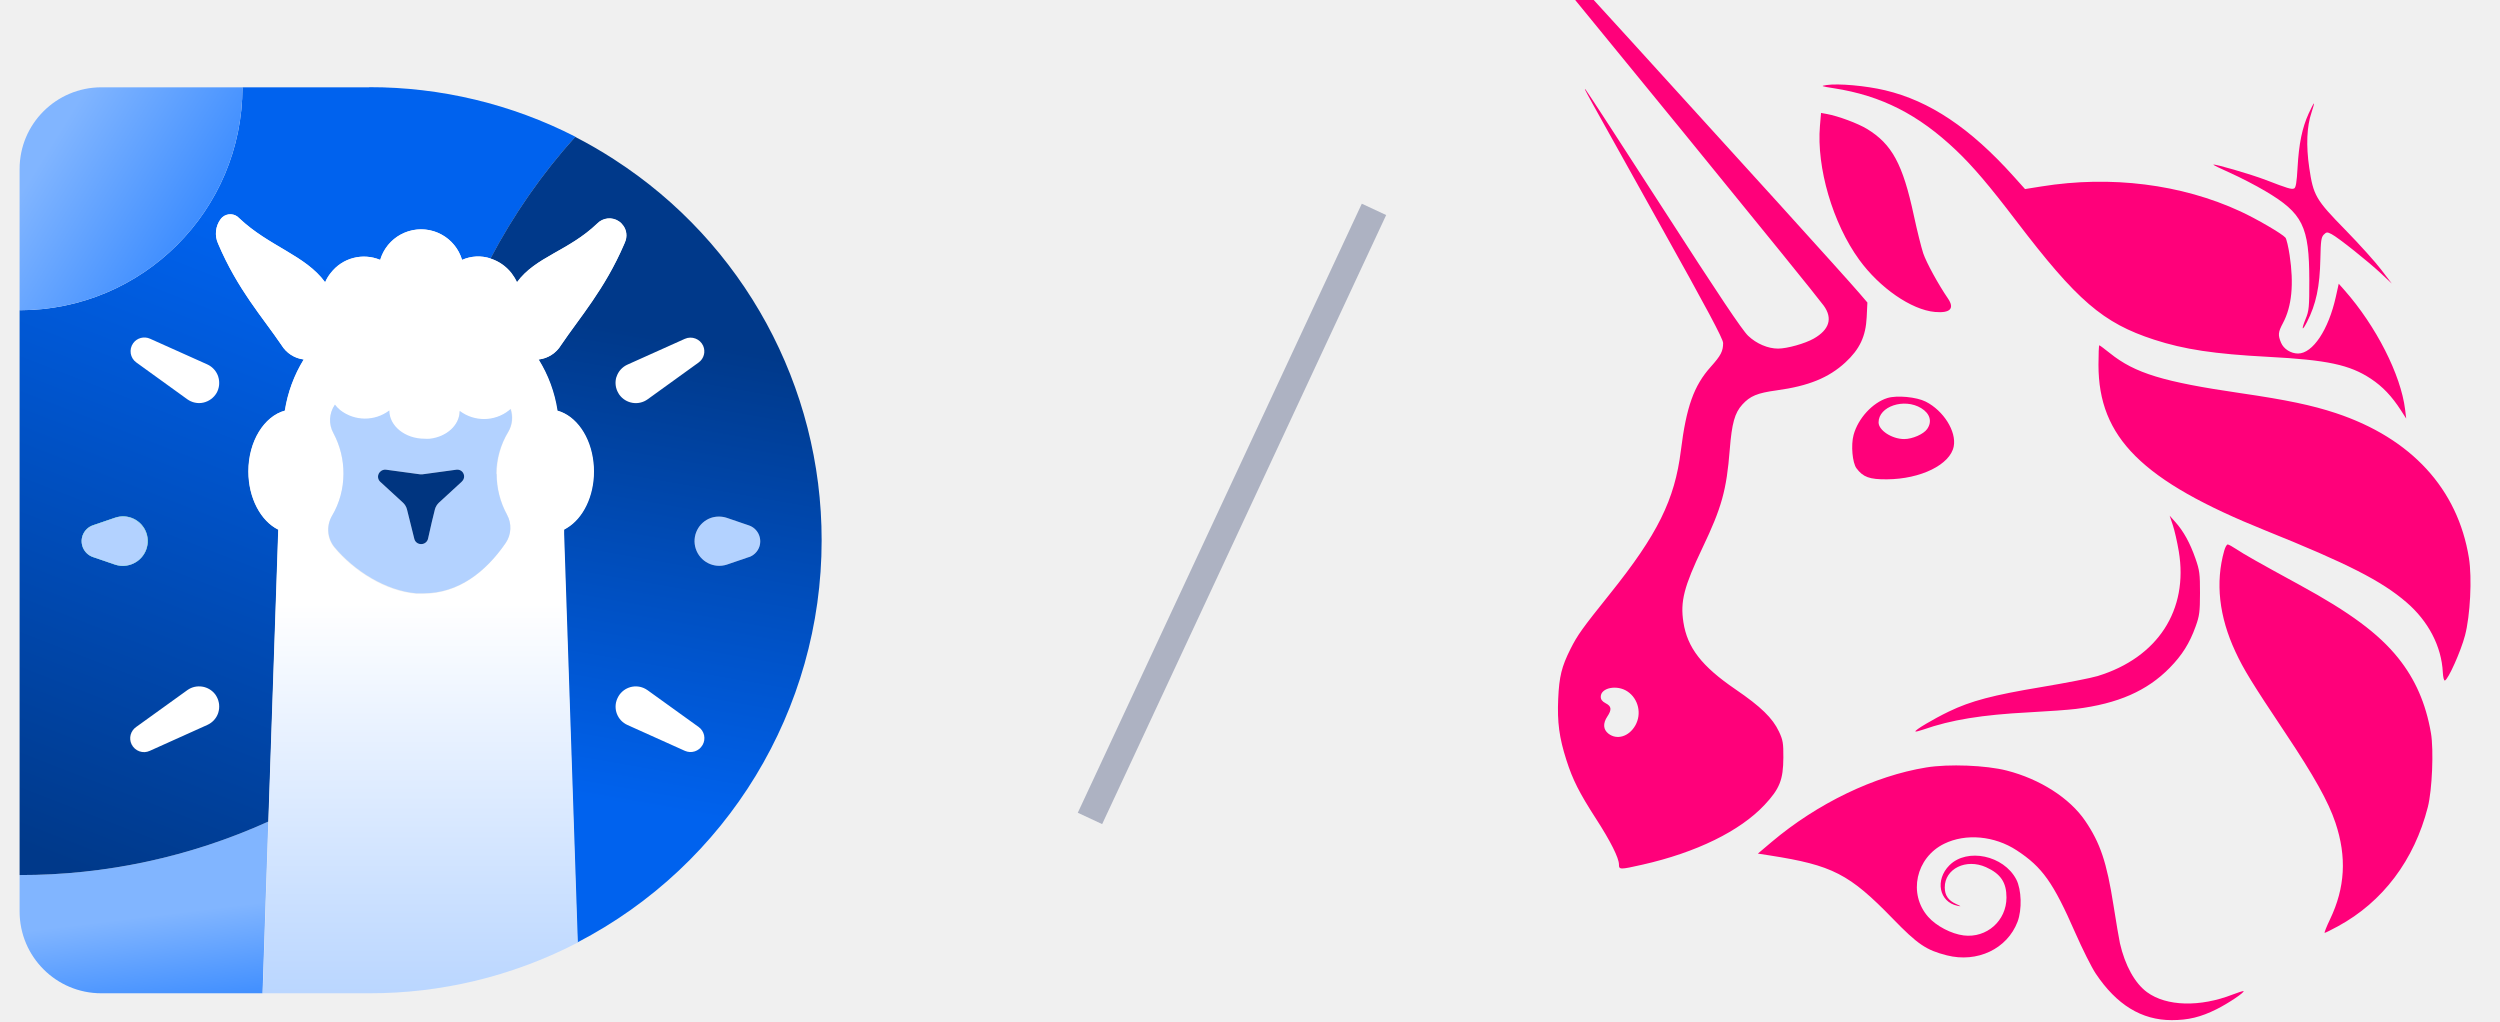
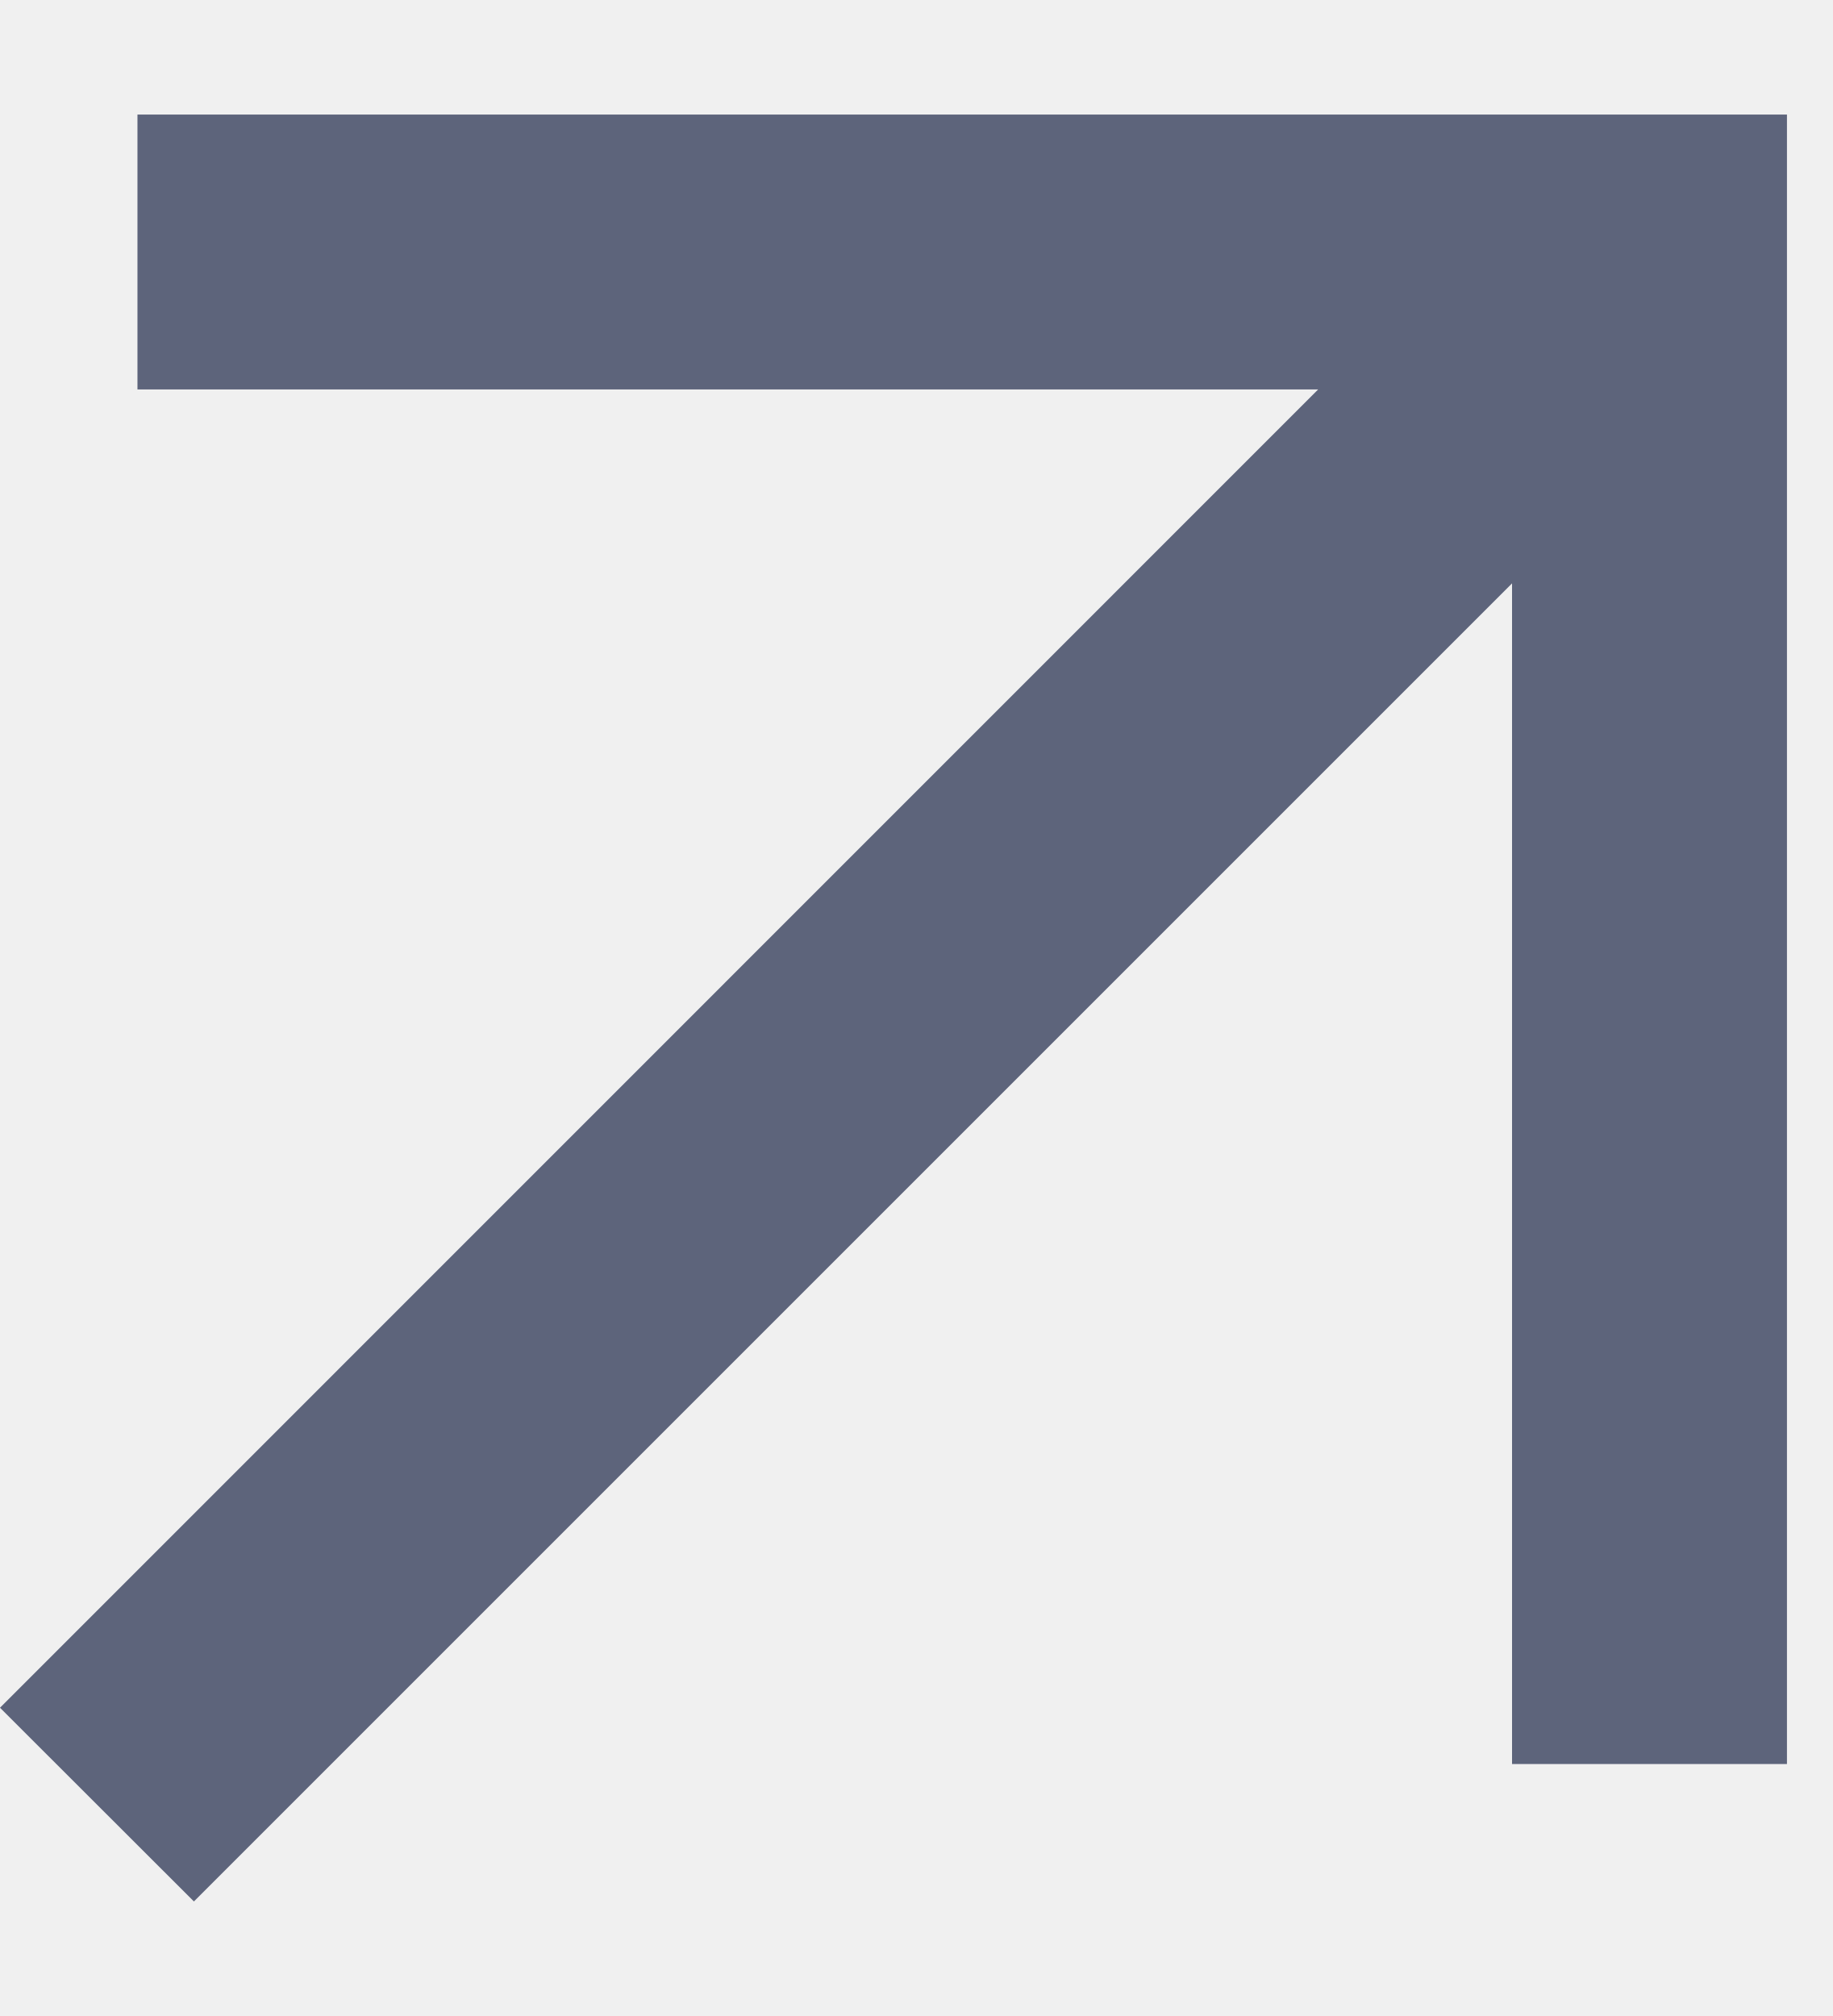
- <svg xmlns="http://www.w3.org/2000/svg" width="93" height="38" viewBox="0 0 93 38" fill="none">
-   <g clip-path="url(#clip0_10014_56396)">
-     <g clip-path="url(#clip1_10014_56396)">
-       <path fill-rule="evenodd" clip-rule="evenodd" d="M5.105 20.879C4.864 21.051 4.555 21.099 4.276 21.003L3.459 20.723C3.135 20.613 2.96 20.259 3.07 19.931C3.132 19.749 3.277 19.604 3.459 19.542L4.276 19.263C4.756 19.099 5.277 19.354 5.441 19.835C5.572 20.218 5.435 20.643 5.105 20.879Z" fill="#0DFF81" />
-       <path fill-rule="evenodd" clip-rule="evenodd" d="M4.925 27.717C4.794 27.489 4.855 27.199 5.067 27.046L6.968 25.677C7.304 25.435 7.774 25.51 8.018 25.846C8.034 25.867 8.048 25.889 8.058 25.91C8.265 26.267 8.144 26.726 7.787 26.933L7.717 26.968L5.583 27.929C5.344 28.037 5.059 27.945 4.928 27.717" fill="white" />
-       <path fill-rule="evenodd" clip-rule="evenodd" d="M8.059 14.618C7.951 14.801 7.771 14.93 7.567 14.975C7.36 15.021 7.143 14.975 6.971 14.852L5.07 13.48C4.842 13.313 4.791 12.994 4.958 12.763C5.1 12.567 5.363 12.497 5.583 12.596L7.718 13.555C8.096 13.724 8.265 14.164 8.099 14.543C8.099 14.567 8.075 14.588 8.064 14.613" fill="white" />
-       <path d="M9.981 30.563L9.766 36.95H3.768C2.09 36.95 0.732 35.589 0.729 33.911V32.552C3.919 32.558 7.076 31.878 9.981 30.563Z" fill="url(#paint0_linear_10014_56396)" />
-       <path fill-rule="evenodd" clip-rule="evenodd" d="M26.135 27.717C26.003 27.945 25.722 28.037 25.48 27.929L23.346 26.968C22.97 26.802 22.798 26.361 22.967 25.983L23.005 25.908C23.209 25.55 23.665 25.424 24.022 25.628C24.022 25.628 24.027 25.631 24.03 25.634L24.095 25.674L25.995 27.043C26.208 27.196 26.269 27.486 26.138 27.714" fill="white" />
-       <path fill-rule="evenodd" clip-rule="evenodd" d="M25.99 13.482L24.089 14.854C23.751 15.096 23.279 15.015 23.037 14.677L23.002 14.621C22.79 14.269 22.903 13.81 23.257 13.598C23.281 13.582 23.305 13.568 23.332 13.56L25.467 12.602C25.724 12.486 26.028 12.602 26.146 12.857C26.245 13.08 26.178 13.34 25.979 13.482" fill="white" />
-       <path fill-rule="evenodd" clip-rule="evenodd" d="M28.28 20.133C28.28 20.398 28.111 20.637 27.859 20.723L27.04 21.002C26.556 21.161 26.041 20.895 25.883 20.415C25.727 19.942 25.979 19.429 26.449 19.265C26.64 19.201 26.846 19.201 27.04 19.265L27.859 19.545C28.111 19.631 28.28 19.867 28.28 20.135" fill="#B3D2FF" />
-       <path d="M8.12 14.017C8.182 14.218 8.161 14.438 8.056 14.621C7.948 14.803 7.769 14.932 7.564 14.978C7.358 15.023 7.14 14.978 6.968 14.854L5.068 13.482C4.839 13.316 4.788 12.996 4.955 12.765C5.097 12.569 5.36 12.5 5.58 12.599L7.715 13.557C7.908 13.646 8.056 13.813 8.12 14.014M8.12 26.514C8.056 26.716 7.905 26.882 7.712 26.968L5.578 27.929C5.323 28.053 5.017 27.943 4.893 27.688C4.783 27.459 4.856 27.188 5.065 27.043L6.966 25.674C7.301 25.432 7.771 25.508 8.016 25.843C8.032 25.865 8.045 25.886 8.056 25.908C8.161 26.093 8.182 26.31 8.12 26.512M4.276 21L3.459 20.721C3.135 20.61 2.96 20.256 3.07 19.928C3.132 19.746 3.277 19.601 3.459 19.539L4.276 19.26C4.753 19.091 5.277 19.343 5.446 19.821C5.615 20.299 5.363 20.823 4.885 20.992C4.877 20.992 4.872 20.997 4.864 21C4.673 21.064 4.466 21.064 4.273 21M13.731 3.248H9.02C9.02 7.825 5.307 11.539 0.729 11.541V32.552C3.919 32.558 7.076 31.878 9.981 30.563L10.349 19.703C9.699 19.384 9.237 18.532 9.237 17.536C9.237 16.417 9.822 15.485 10.593 15.276C10.698 14.602 10.937 13.955 11.296 13.372C10.955 13.332 10.652 13.133 10.472 12.838C9.774 11.812 8.834 10.763 8.112 9.06C7.978 8.762 8.016 8.413 8.209 8.15C8.359 7.954 8.641 7.917 8.837 8.064C8.856 8.081 8.875 8.097 8.893 8.115C10.008 9.171 11.35 9.487 12.091 10.5C12.145 10.373 12.217 10.255 12.303 10.15C12.735 9.592 13.487 9.393 14.139 9.667C14.389 8.827 15.273 8.346 16.113 8.596C16.628 8.749 17.031 9.152 17.184 9.667C17.52 9.517 17.901 9.498 18.25 9.616C19.109 7.981 20.167 6.459 21.405 5.087C19.031 3.871 16.4 3.24 13.734 3.243" fill="url(#paint1_linear_10014_56396)" />
-       <path fill-rule="evenodd" clip-rule="evenodd" d="M5.105 20.879C4.864 21.051 4.555 21.099 4.276 21.003L3.459 20.723C3.135 20.613 2.96 20.259 3.07 19.931C3.132 19.749 3.277 19.604 3.459 19.542L4.276 19.263C4.756 19.099 5.277 19.354 5.441 19.835C5.572 20.218 5.435 20.643 5.105 20.879Z" fill="#B3D2FF" />
-       <path d="M27.859 20.723L27.04 21.003C26.556 21.161 26.041 20.895 25.883 20.415C25.727 19.942 25.979 19.429 26.449 19.265C26.64 19.201 26.846 19.201 27.04 19.265L27.859 19.545C28.183 19.655 28.358 20.009 28.248 20.337C28.186 20.519 28.041 20.664 27.859 20.726M26.132 27.72C26.001 27.948 25.719 28.039 25.477 27.932L23.343 26.971C22.967 26.804 22.795 26.364 22.964 25.985L23.002 25.91C23.206 25.553 23.662 25.427 24.019 25.631C24.019 25.631 24.025 25.634 24.027 25.636L24.092 25.677L25.993 27.046C26.205 27.199 26.267 27.489 26.135 27.717M22.935 14.017C22.999 13.815 23.149 13.649 23.343 13.563L25.477 12.604C25.735 12.489 26.038 12.604 26.157 12.86C26.256 13.082 26.189 13.343 25.99 13.485L24.089 14.857C23.751 15.099 23.278 15.018 23.037 14.68L23.002 14.623C22.894 14.441 22.868 14.218 22.932 14.017M22.846 5.93C22.376 5.627 21.896 5.347 21.396 5.092C20.161 6.464 19.101 7.987 18.242 9.622C18.545 9.718 18.814 9.904 19.009 10.156C19.096 10.263 19.165 10.381 19.222 10.505C19.917 9.555 21.139 9.34 22.21 8.317C22.425 8.094 22.768 8.059 23.023 8.236C23.08 8.274 23.128 8.32 23.166 8.376C23.308 8.558 23.337 8.805 23.241 9.018L23.211 9.09C22.494 10.757 21.557 11.818 20.865 12.841C20.685 13.139 20.376 13.335 20.03 13.375C20.384 13.955 20.62 14.602 20.72 15.278C21.415 15.469 21.955 16.237 22.057 17.206C22.07 17.316 22.076 17.429 22.076 17.539C22.076 18.476 21.665 19.284 21.074 19.641C21.039 19.665 21.002 19.687 20.964 19.706V19.867L21.477 35.06C27.061 32.163 30.565 26.393 30.565 20.103C30.57 14.374 27.663 9.036 22.849 5.933" fill="url(#paint2_linear_10014_56396)" />
-       <path d="M18.862 19.145C19.05 19.483 19.028 19.896 18.806 20.213C18.075 21.279 17.052 22.09 15.75 22.09H15.474C14.349 21.993 13.168 21.258 12.435 20.372C12.163 20.041 12.126 19.579 12.341 19.209C12.628 18.731 12.778 18.183 12.778 17.628C12.778 17.104 12.649 16.589 12.405 16.127C12.22 15.791 12.244 15.38 12.461 15.069C12.518 15.144 12.582 15.211 12.655 15.27C13.186 15.687 13.93 15.697 14.472 15.297C14.472 15.88 15.06 16.35 15.78 16.35C15.844 16.355 15.911 16.355 15.979 16.35C16.609 16.272 17.09 15.837 17.09 15.308C17.64 15.719 18.4 15.705 18.934 15.27L19.007 15.206C19.104 15.493 19.069 15.807 18.913 16.065C18.628 16.54 18.481 17.083 18.483 17.636C18.483 18.165 18.615 18.683 18.867 19.147M23.171 8.373C23.134 8.319 23.085 8.271 23.029 8.234C22.776 8.062 22.438 8.097 22.226 8.314C21.155 9.34 19.92 9.549 19.238 10.502C19.181 10.379 19.109 10.261 19.026 10.153C18.827 9.903 18.561 9.718 18.258 9.619C17.909 9.501 17.528 9.52 17.192 9.67C16.942 8.83 16.059 8.349 15.219 8.599C14.703 8.752 14.3 9.154 14.148 9.67C13.498 9.396 12.743 9.592 12.311 10.153C12.223 10.258 12.153 10.376 12.099 10.502C11.358 9.49 10.018 9.173 8.901 8.118C8.738 7.933 8.456 7.917 8.27 8.081C8.246 8.102 8.228 8.126 8.209 8.15C8.013 8.413 7.975 8.762 8.112 9.06C8.832 10.76 9.774 11.807 10.472 12.838C10.652 13.136 10.961 13.332 11.304 13.372C10.944 13.952 10.708 14.599 10.601 15.276C9.833 15.485 9.245 16.417 9.245 17.536C9.245 18.532 9.71 19.384 10.357 19.703L9.989 30.563L9.774 36.95H13.737C16.403 36.955 19.034 36.322 21.407 35.106L21.496 35.057L20.986 19.864V19.703C21.023 19.684 21.061 19.663 21.096 19.639C21.689 19.282 22.097 18.473 22.097 17.536C22.097 17.426 22.092 17.314 22.078 17.203C21.976 16.234 21.434 15.466 20.741 15.276C20.639 14.599 20.4 13.952 20.038 13.372C20.384 13.335 20.693 13.136 20.873 12.838C21.566 11.812 22.5 10.755 23.219 9.087L23.249 9.015C23.346 8.805 23.319 8.556 23.174 8.373" fill="url(#paint3_linear_10014_56396)" />
-       <path d="M9.02 3.248C9.02 7.825 5.307 11.539 0.729 11.541V6.287C0.729 4.609 2.09 3.251 3.768 3.248H9.022H9.02Z" fill="url(#paint4_linear_10014_56396)" />
-       <path fill-rule="evenodd" clip-rule="evenodd" d="M17.181 17.915L16.328 18.699C16.255 18.769 16.201 18.857 16.177 18.954C16.121 19.18 16.011 19.622 15.922 20.044C15.893 20.162 15.785 20.243 15.667 20.24C15.546 20.243 15.439 20.162 15.412 20.044L15.141 18.954C15.117 18.855 15.063 18.766 14.991 18.699L14.137 17.915C14.037 17.816 14.037 17.654 14.137 17.552C14.193 17.494 14.274 17.464 14.354 17.472L15.635 17.646H15.705L15.804 17.633L16.985 17.472C17.093 17.461 17.195 17.518 17.24 17.614C17.289 17.716 17.265 17.837 17.181 17.912M18.462 17.625C18.467 17.075 18.62 16.535 18.908 16.062C19.058 15.805 19.088 15.496 18.991 15.214L18.932 15.268C18.398 15.689 17.643 15.695 17.101 15.284C17.101 15.807 16.623 16.248 15.989 16.32C15.925 16.326 15.858 16.326 15.791 16.32C15.071 16.32 14.483 15.848 14.483 15.268C13.941 15.678 13.189 15.673 12.652 15.252C12.58 15.193 12.515 15.123 12.459 15.05C12.241 15.364 12.217 15.775 12.402 16.108C12.652 16.575 12.781 17.096 12.776 17.625C12.776 18.175 12.631 18.718 12.349 19.19C12.137 19.561 12.174 20.023 12.443 20.353C13.178 21.236 14.354 21.974 15.482 22.071H15.758C17.061 22.071 18.084 21.26 18.814 20.194C19.026 19.88 19.042 19.472 18.857 19.142C18.604 18.677 18.473 18.157 18.473 17.63" fill="#B3D2FF" />
-       <path fill-rule="evenodd" clip-rule="evenodd" d="M17.181 17.915L16.328 18.699C16.255 18.769 16.201 18.857 16.177 18.954C16.121 19.18 16.011 19.622 15.922 20.044C15.893 20.162 15.785 20.243 15.667 20.24C15.546 20.243 15.439 20.162 15.412 20.044L15.141 18.954C15.117 18.855 15.063 18.766 14.991 18.699L14.137 17.915C14.037 17.816 14.037 17.655 14.137 17.553C14.193 17.494 14.274 17.464 14.354 17.472L15.635 17.646H15.705L15.804 17.633L16.985 17.472C17.093 17.461 17.195 17.518 17.24 17.614C17.289 17.716 17.265 17.837 17.181 17.912" fill="#003580" />
-     </g>
-     <g clip-path="url(#clip2_10014_56396)">
-       <path fill-rule="evenodd" clip-rule="evenodd" d="M53.723 -5.936C59.116 0.609 67.429 10.799 67.842 11.37C68.183 11.841 68.055 12.264 67.471 12.596C67.146 12.781 66.479 12.968 66.144 12.968C65.766 12.968 65.341 12.786 65.031 12.492C64.811 12.284 63.927 10.963 61.885 7.794C60.322 5.37 59.014 3.358 58.979 3.325C58.896 3.247 58.898 3.249 61.725 8.309C63.501 11.486 64.1 12.609 64.1 12.759C64.1 13.065 64.017 13.225 63.64 13.646C63.012 14.346 62.731 15.134 62.528 16.764C62.301 18.591 61.662 19.882 59.89 22.091C58.854 23.384 58.684 23.621 58.422 24.142C58.093 24.798 58.002 25.166 57.965 25.995C57.927 26.871 58.002 27.437 58.27 28.275C58.504 29.008 58.749 29.492 59.374 30.461C59.914 31.297 60.225 31.918 60.225 32.161C60.225 32.355 60.262 32.355 61.098 32.166C63.099 31.714 64.725 30.919 65.639 29.945C66.204 29.342 66.337 29.009 66.341 28.183C66.344 27.642 66.325 27.529 66.179 27.218C65.942 26.712 65.509 26.291 64.554 25.639C63.304 24.785 62.77 24.096 62.623 23.15C62.502 22.374 62.642 21.826 63.334 20.376C64.049 18.876 64.227 18.236 64.347 16.724C64.424 15.747 64.532 15.361 64.812 15.052C65.105 14.73 65.369 14.62 66.094 14.521C67.275 14.36 68.027 14.054 68.645 13.485C69.182 12.99 69.406 12.514 69.441 11.797L69.467 11.254L69.167 10.904C68.082 9.638 52.996 -6.931 52.929 -6.931C52.915 -6.931 53.272 -6.483 53.723 -5.936ZM60.834 26.986C61.08 26.552 60.949 25.993 60.539 25.72C60.151 25.462 59.548 25.583 59.548 25.919C59.548 26.022 59.605 26.097 59.733 26.162C59.948 26.273 59.964 26.398 59.794 26.652C59.623 26.91 59.637 27.137 59.833 27.291C60.15 27.539 60.599 27.402 60.834 26.986ZM68.221 3.283C67.737 3.208 67.716 3.199 67.944 3.164C68.381 3.097 69.412 3.189 70.123 3.358C71.782 3.752 73.292 4.762 74.903 6.556L75.331 7.033L75.944 6.935C78.524 6.52 81.149 6.849 83.344 7.864C83.948 8.143 84.9 8.698 85.019 8.841C85.057 8.886 85.127 9.179 85.174 9.492C85.337 10.572 85.255 11.401 84.925 12.02C84.745 12.357 84.735 12.463 84.856 12.751C84.952 12.981 85.221 13.152 85.488 13.151C86.034 13.15 86.621 12.269 86.893 11.041L87.001 10.554L87.215 10.796C88.389 12.127 89.312 13.942 89.47 15.233L89.511 15.57L89.314 15.264C88.974 14.737 88.633 14.378 88.196 14.089C87.408 13.568 86.575 13.39 84.368 13.274C82.376 13.169 81.248 12.999 80.129 12.634C78.227 12.014 77.268 11.188 75.007 8.222C74.004 6.905 73.383 6.176 72.766 5.59C71.363 4.256 69.985 3.557 68.221 3.283ZM85.47 6.224C85.52 5.341 85.64 4.759 85.88 4.228C85.976 4.017 86.065 3.845 86.079 3.845C86.092 3.845 86.051 4 85.987 4.19C85.812 4.706 85.783 5.412 85.903 6.233C86.056 7.275 86.143 7.425 87.245 8.55C87.761 9.078 88.362 9.744 88.579 10.03L88.975 10.549L88.579 10.178C88.095 9.724 86.982 8.838 86.736 8.711C86.571 8.626 86.546 8.628 86.444 8.729C86.351 8.822 86.331 8.963 86.318 9.626C86.298 10.659 86.157 11.322 85.817 11.985C85.633 12.343 85.604 12.267 85.77 11.862C85.895 11.56 85.907 11.427 85.906 10.427C85.904 8.417 85.666 7.934 84.267 7.107C83.912 6.897 83.329 6.595 82.969 6.435C82.61 6.275 82.325 6.136 82.335 6.125C82.374 6.086 83.739 6.484 84.288 6.695C85.105 7.01 85.24 7.05 85.339 7.012C85.405 6.987 85.438 6.793 85.47 6.224ZM67.702 4.681C67.57 6.233 68.179 8.308 69.162 9.662C69.924 10.711 71.105 11.526 71.978 11.605C72.549 11.656 72.72 11.478 72.462 11.101C72.103 10.577 71.662 9.77 71.545 9.425C71.473 9.21 71.315 8.576 71.195 8.017C70.785 6.105 70.382 5.36 69.451 4.795C69.111 4.589 68.387 4.319 67.966 4.242L67.743 4.201L67.702 4.681ZM84.276 19.735C79.682 17.886 78.063 16.28 78.063 13.57C78.063 13.172 78.077 12.845 78.094 12.845C78.111 12.845 78.288 12.977 78.489 13.138C79.421 13.885 80.464 14.204 83.352 14.626C85.052 14.874 86.008 15.074 86.891 15.367C89.695 16.297 91.43 18.184 91.844 20.755C91.964 21.502 91.893 22.903 91.698 23.641C91.545 24.224 91.075 25.275 90.95 25.315C90.916 25.326 90.882 25.194 90.873 25.014C90.826 24.049 90.338 23.109 89.519 22.405C88.588 21.605 87.336 20.967 84.276 19.735ZM80.828 19.532C80.893 19.724 80.992 20.161 81.05 20.504C81.418 22.694 80.268 24.464 78.032 25.149C77.795 25.222 76.863 25.404 75.96 25.555C74.131 25.859 73.316 26.075 72.496 26.47C71.915 26.75 71.211 27.169 71.253 27.211C71.266 27.224 71.399 27.192 71.547 27.14C72.581 26.777 73.731 26.59 75.479 26.499C76.173 26.463 76.962 26.405 77.232 26.371C78.79 26.175 79.868 25.702 80.708 24.848C81.175 24.372 81.453 23.93 81.677 23.305C81.82 22.909 81.839 22.762 81.84 22.06C81.841 21.345 81.824 21.214 81.67 20.774C81.468 20.198 81.23 19.765 80.929 19.427L80.711 19.183L80.828 19.532ZM83.158 24.244C82.547 22.932 82.407 21.665 82.742 20.483C82.777 20.357 82.835 20.254 82.87 20.254C82.904 20.254 83.048 20.332 83.19 20.427C83.471 20.616 84.035 20.935 85.538 21.755C87.414 22.777 88.483 23.569 89.21 24.474C89.847 25.266 90.242 26.169 90.431 27.269C90.539 27.892 90.476 29.392 90.316 30.02C89.811 31.999 88.639 33.553 86.968 34.46C86.723 34.593 86.503 34.702 86.479 34.703C86.455 34.703 86.544 34.476 86.677 34.199C87.24 33.023 87.304 31.879 86.879 30.607C86.618 29.827 86.088 28.876 85.016 27.269C83.77 25.401 83.464 24.903 83.158 24.244ZM71.659 28.549C69.727 28.863 67.606 29.885 65.9 31.325L65.393 31.754L65.839 31.823C68.167 32.187 68.794 32.509 70.409 34.172C71.338 35.13 71.652 35.343 72.422 35.539C73.555 35.828 74.671 35.297 75.053 34.287C75.224 33.836 75.201 33.089 75.005 32.714C74.538 31.82 73.179 31.532 72.521 32.186C71.974 32.731 72.133 33.552 72.814 33.694C72.97 33.726 72.966 33.719 72.775 33.633C72.477 33.498 72.347 33.311 72.345 33.014C72.342 32.316 73.139 31.925 73.882 32.26C74.425 32.505 74.641 32.825 74.641 33.387C74.641 34.252 73.905 34.904 73.048 34.798C72.59 34.741 72.03 34.448 71.73 34.108C70.974 33.254 71.268 31.905 72.323 31.388C73.127 30.994 74.194 31.091 75.022 31.633C75.974 32.256 76.379 32.826 77.198 34.695C77.465 35.303 77.808 35.988 77.961 36.217C78.737 37.379 79.667 37.949 80.787 37.949C81.405 37.949 81.87 37.836 82.454 37.544C82.889 37.327 83.505 36.914 83.461 36.87C83.448 36.858 83.268 36.914 83.06 36.995C81.837 37.472 80.594 37.439 79.871 36.91C79.417 36.578 79.05 35.915 78.861 35.086C78.829 34.942 78.721 34.309 78.622 33.678C78.371 32.078 78.13 31.359 77.568 30.534C76.993 29.689 75.887 28.981 74.651 28.665C73.879 28.467 72.492 28.413 71.659 28.549ZM68.953 16.181C69.119 15.565 69.659 14.977 70.213 14.806C70.566 14.698 71.295 14.767 71.638 14.941C72.302 15.279 72.784 16.049 72.679 16.604C72.552 17.281 71.454 17.823 70.191 17.831C69.546 17.836 69.307 17.749 69.061 17.42C68.909 17.216 68.851 16.557 68.953 16.181ZM71.468 15.183C71.799 15.385 71.884 15.684 71.689 15.961C71.555 16.152 71.14 16.333 70.837 16.333C70.38 16.333 69.883 16.009 69.883 15.712C69.883 15.116 70.837 14.798 71.468 15.183Z" fill="#FF007A" />
-     </g>
-     <line x1="40.547" y1="30.446" x2="51.112" y2="7.789" stroke="#ADB2C2" />
+ <svg xmlns="http://www.w3.org/2000/svg" width="10" height="11" viewBox="0 0 10 11" fill="none">
+   <g clip-path="url(#clip0_10014_56393)">
+     <path d="M0.75 0.625V2.125H7.192L0 9.318L1.058 10.375L8.25 3.183V9.625H9.75V0.625H0.75Z" fill="#5D647B" />
  </g>
  <defs>
-     <linearGradient id="paint0_linear_10014_56396" x1="6.203" y1="39.254" x2="5.57" y2="34.075" gradientUnits="userSpaceOnUse">
-       <stop offset="0.29" stop-color="#3A8BFF" />
-       <stop offset="1" stop-color="#81B5FF" />
-     </linearGradient>
-     <linearGradient id="paint1_linear_10014_56396" x1="14.381" y1="-0.224" x2="1.886" y2="31.967" gradientUnits="userSpaceOnUse">
-       <stop offset="0.29" stop-color="#0062EE" />
-       <stop offset="1" stop-color="#00398A" />
-     </linearGradient>
-     <linearGradient id="paint2_linear_10014_56396" x1="20.704" y1="36.733" x2="24.938" y2="12.543" gradientUnits="userSpaceOnUse">
-       <stop offset="0.29" stop-color="#0062EE" />
-       <stop offset="1" stop-color="#00398A" />
-     </linearGradient>
-     <linearGradient id="paint3_linear_10014_56396" x1="15.664" y1="44.916" x2="15.664" y2="22.45" gradientUnits="userSpaceOnUse">
-       <stop offset="0.29" stop-color="#B3D2FF" />
-       <stop offset="1" stop-color="white" />
-     </linearGradient>
-     <linearGradient id="paint4_linear_10014_56396" x1="9.64" y1="10.355" x2="1.819" y2="5.495" gradientUnits="userSpaceOnUse">
-       <stop offset="0.29" stop-color="#3A8BFF" />
-       <stop offset="1" stop-color="#81B5FF" />
-     </linearGradient>
-     <clipPath id="clip0_10014_56396">
-       <rect width="91.728" height="38" fill="white" transform="translate(0.468994)" />
-     </clipPath>
-     <clipPath id="clip1_10014_56396">
-       <rect width="30.369" height="34" fill="white" transform="translate(0.468994 3.02563)" />
-     </clipPath>
-     <clipPath id="clip2_10014_56396">
-       <rect width="35" height="38" fill="white" transform="translate(57.1975)" />
+     <clipPath id="clip0_10014_56393">
+       <rect width="9.75" height="9.75" fill="white" transform="translate(0 0.625)" />
    </clipPath>
  </defs>
</svg>
